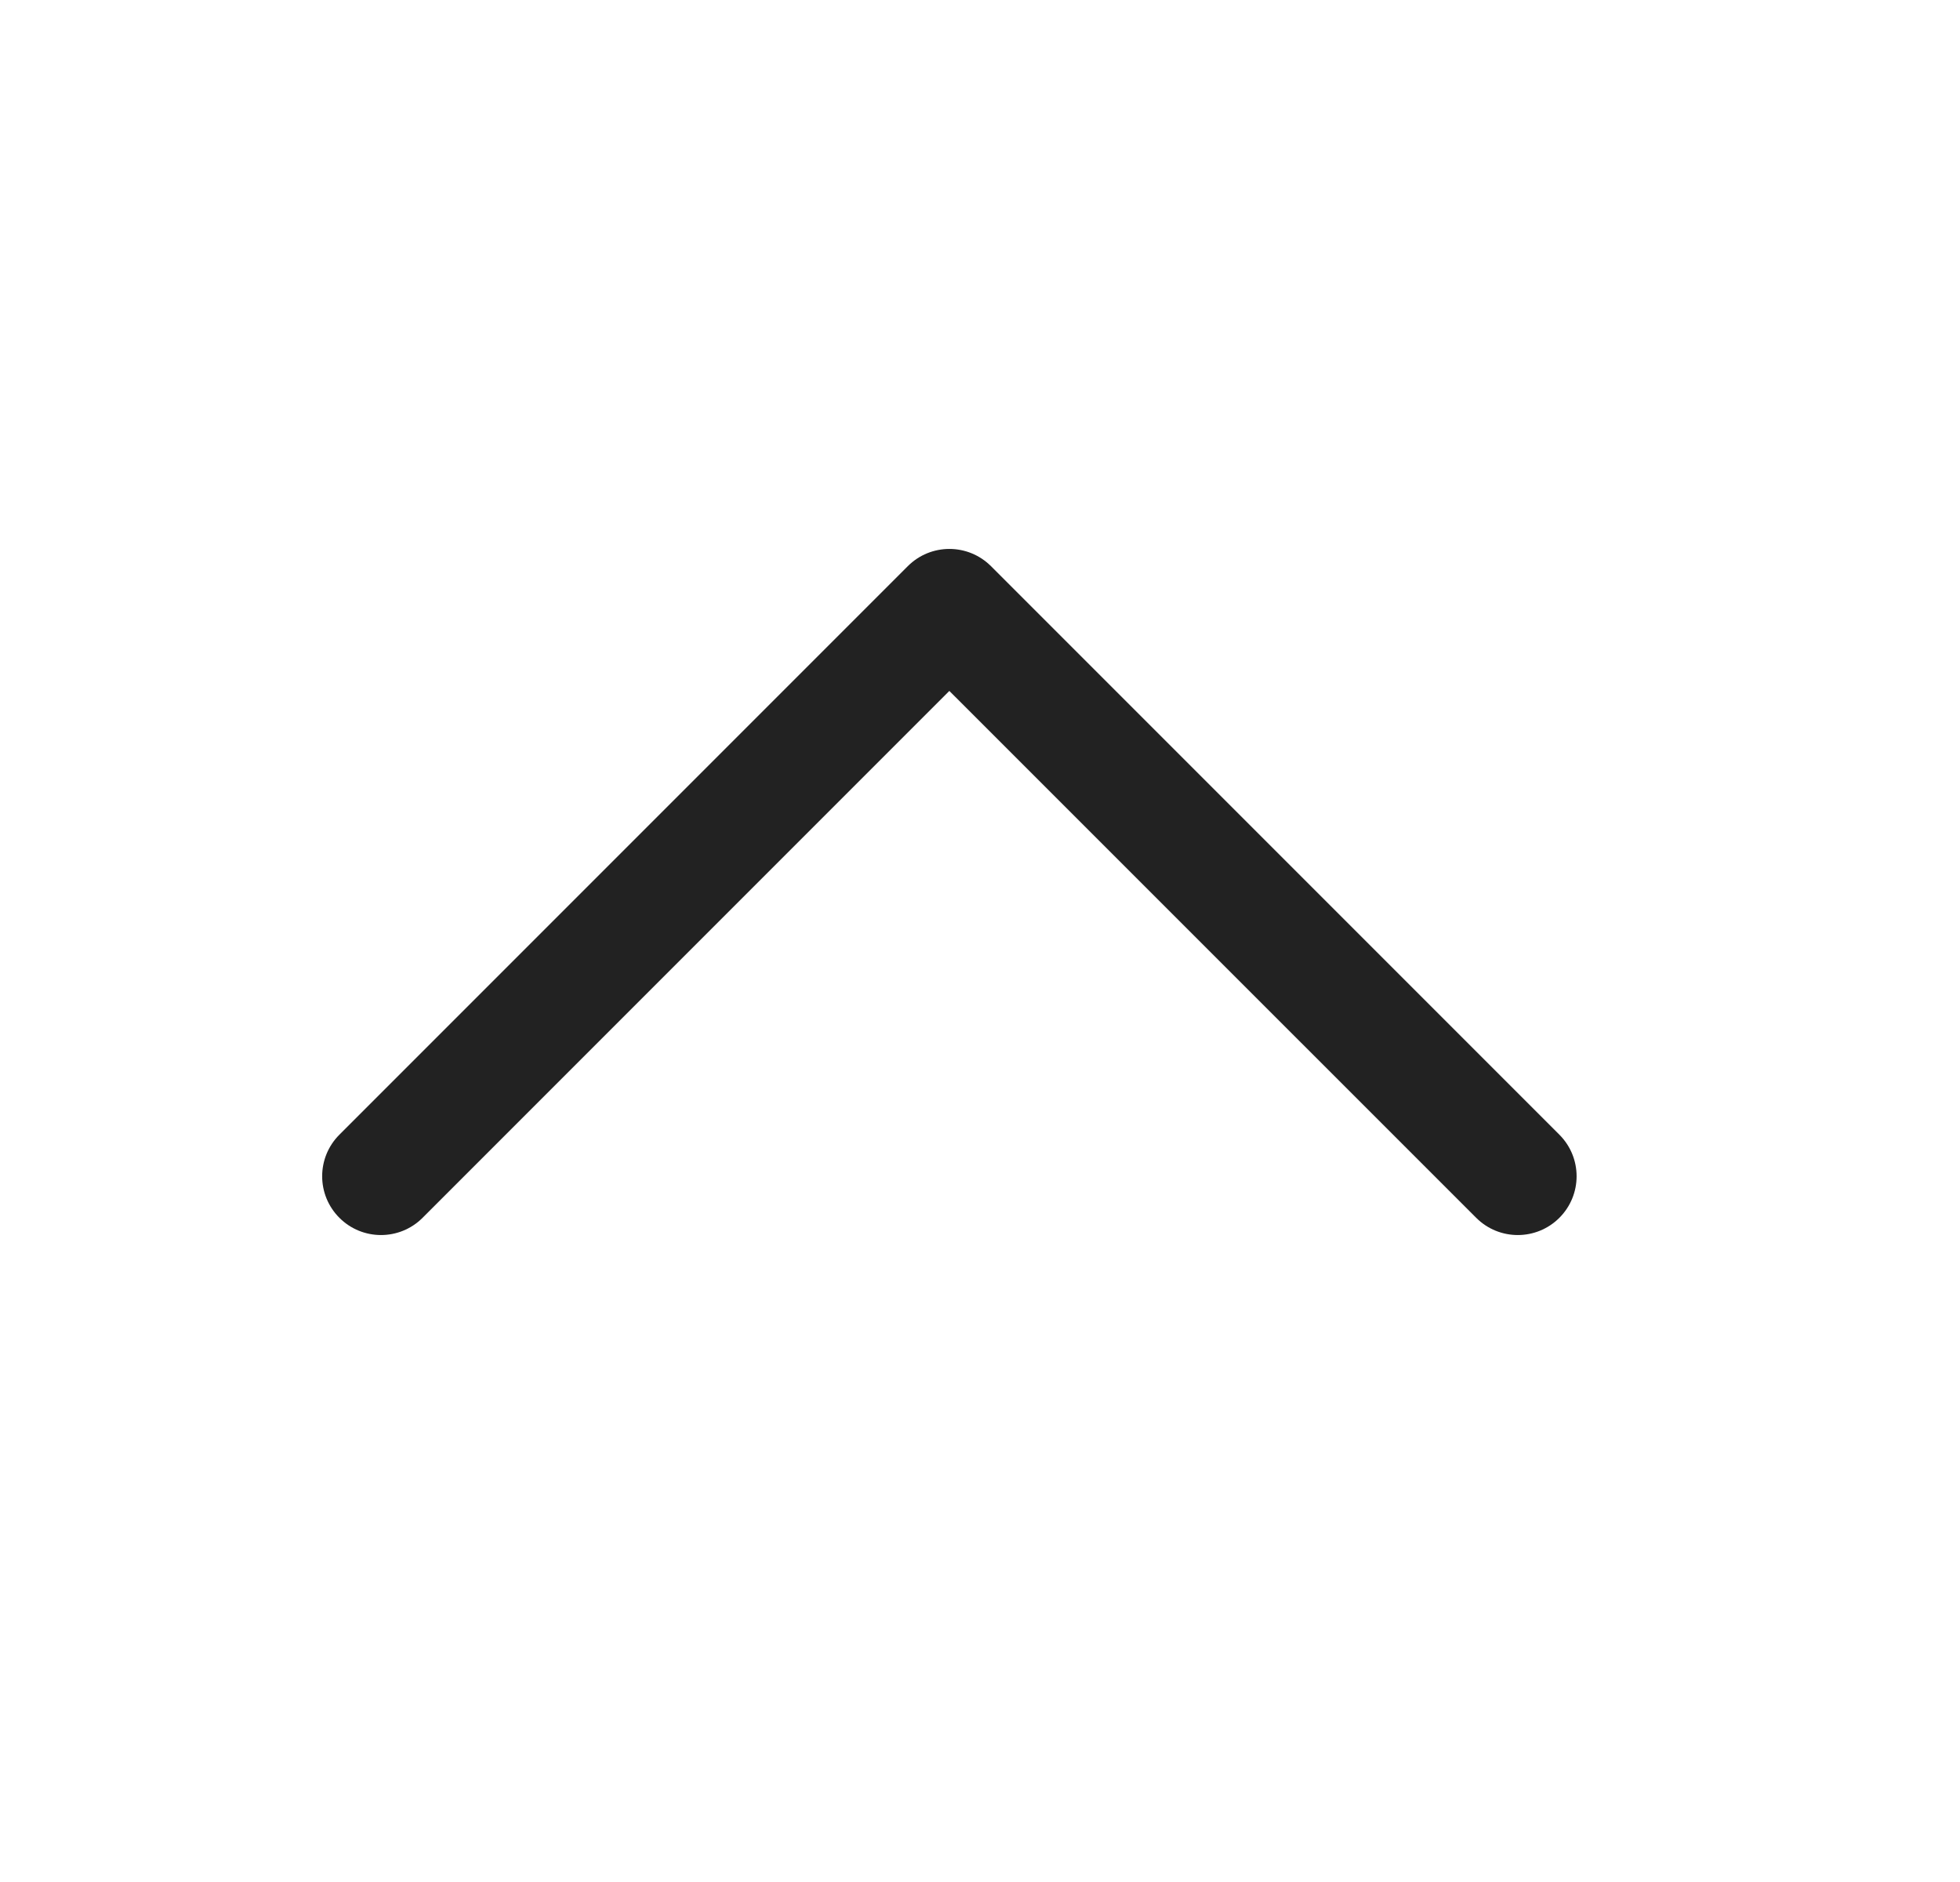
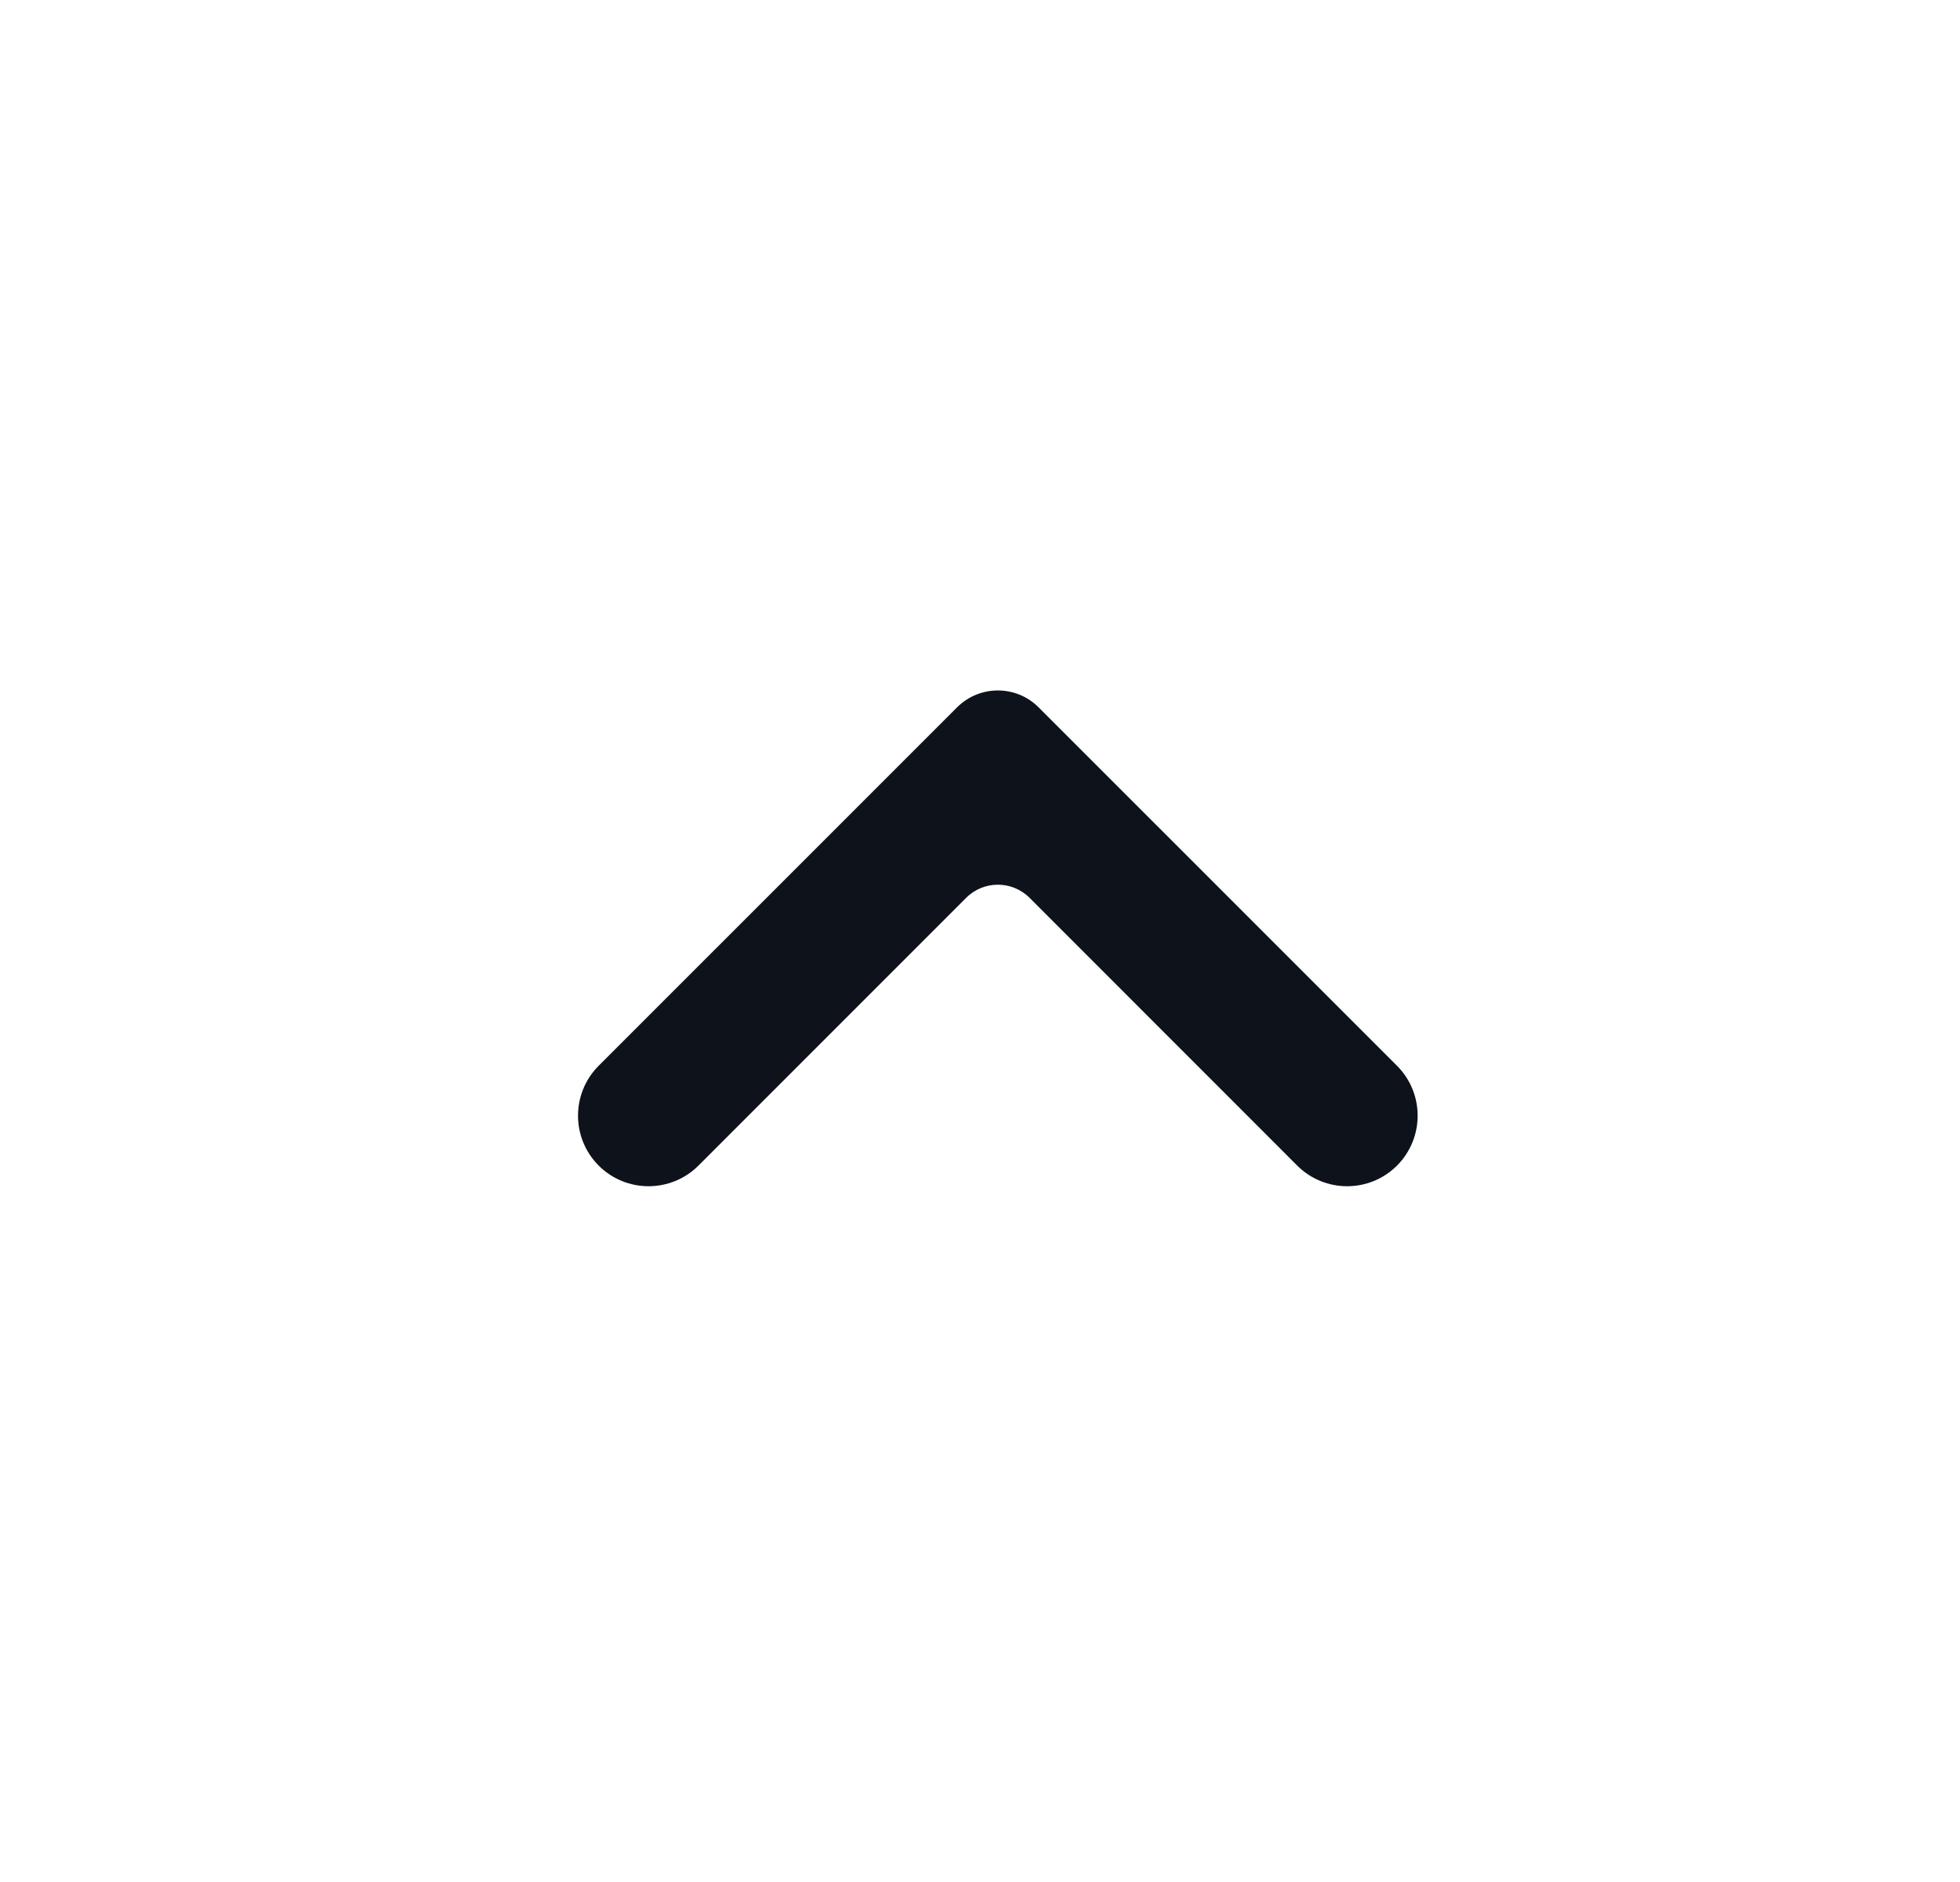
<svg xmlns="http://www.w3.org/2000/svg" width="25" height="24" viewBox="0 0 25 24" fill="none">
-   <path d="M4.329 15.53C4.622 15.823 5.097 15.823 5.39 15.53L12.109 8.811L18.829 15.53C19.122 15.823 19.597 15.823 19.89 15.53C20.183 15.237 20.183 14.763 19.89 14.47L12.64 7.22C12.347 6.927 11.872 6.927 11.579 7.22L4.329 14.47C4.036 14.763 4.036 15.237 4.329 15.53Z" fill="#222222" />
+   <path d="M13.133 11.45C12.909 11.226 12.546 11.226 12.323 11.45L8.909 14.864C8.557 15.215 7.988 15.215 7.636 14.864C7.285 14.512 7.285 13.943 7.636 13.591L12.207 9.021C12.495 8.733 12.961 8.733 13.248 9.021L17.819 13.591C18.17 13.943 18.17 14.512 17.819 14.864C17.468 15.215 16.898 15.215 16.546 14.864L13.133 11.45Z" fill="#0E121B" />
</svg>
